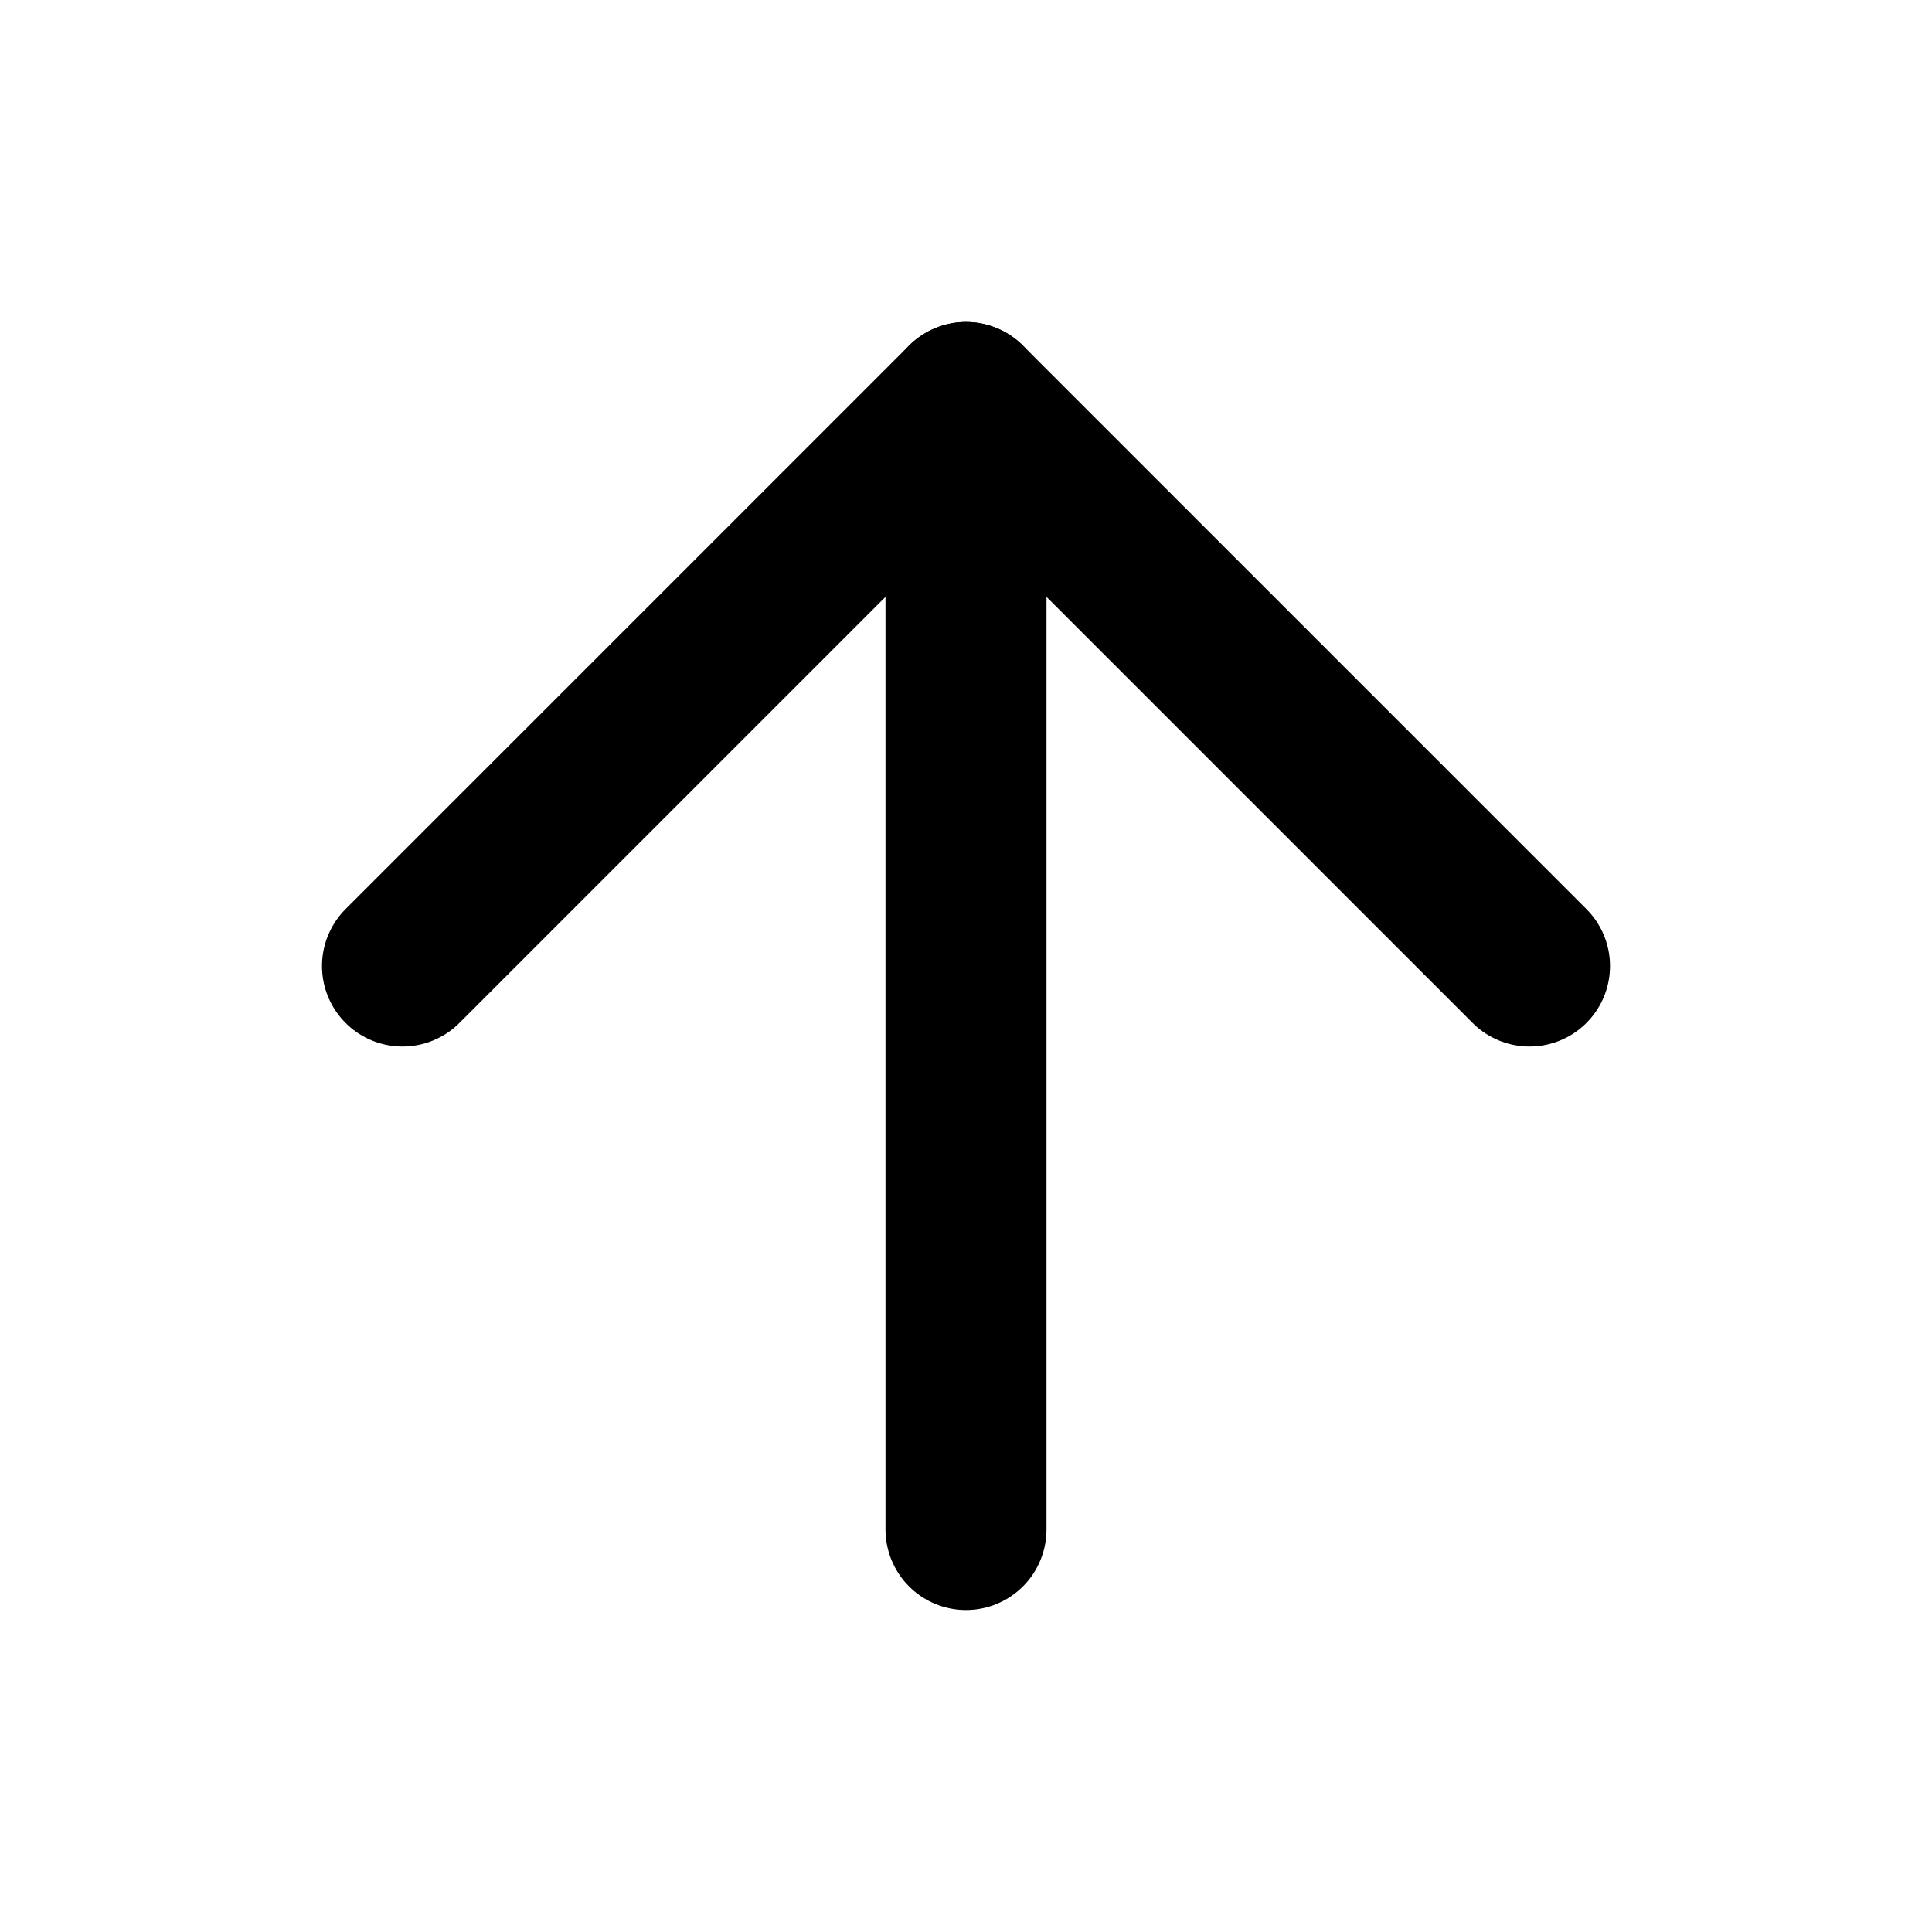
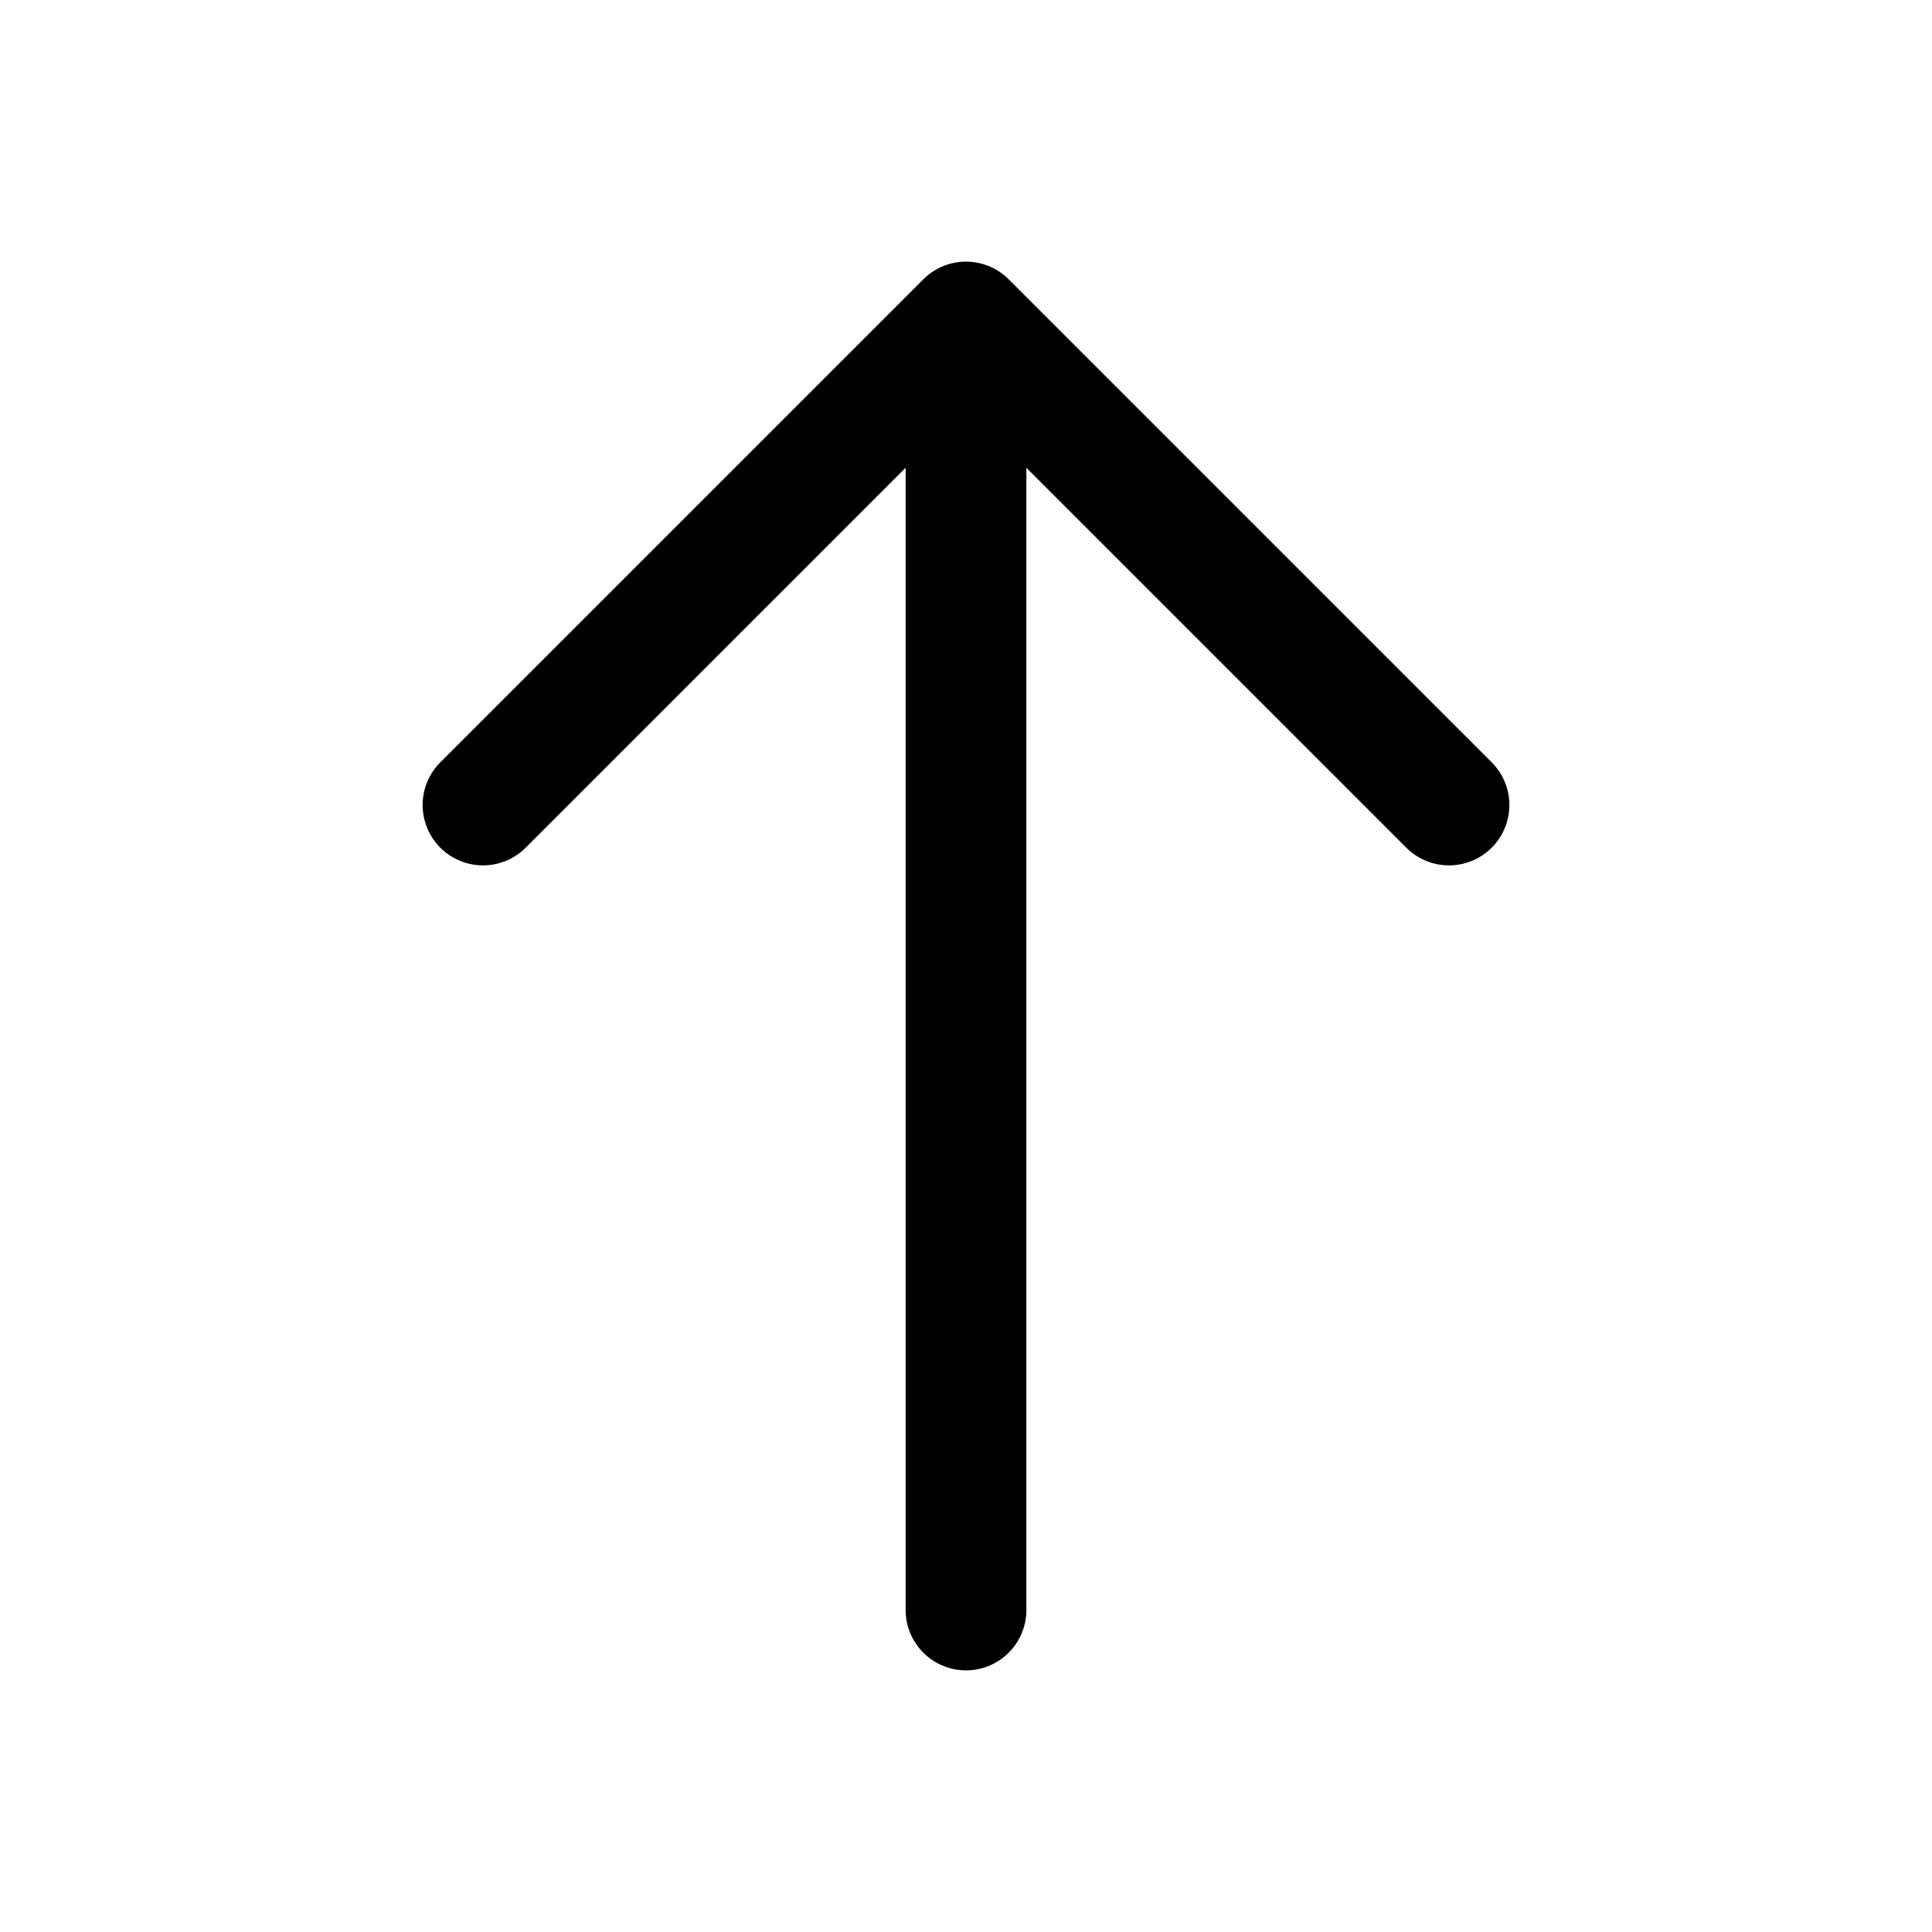
- <svg xmlns="http://www.w3.org/2000/svg" viewBox="0 0 24 24" fill="none" stroke="#000" stroke-width="2" stroke-linecap="round" stroke-linejoin="round">
-   <path d="m5 12 7-7 7 7" />
-   <path d="M12 19V5" />
+ <svg xmlns="http://www.w3.org/2000/svg" width="1em" height="1em" viewBox="0 0 24 24">
+   <path fill="none" stroke="currentColor" stroke-linecap="round" stroke-linejoin="round" stroke-width="1.5" d="M12 20V4m0 0l6 6m-6-6l-6 6" />
</svg>
